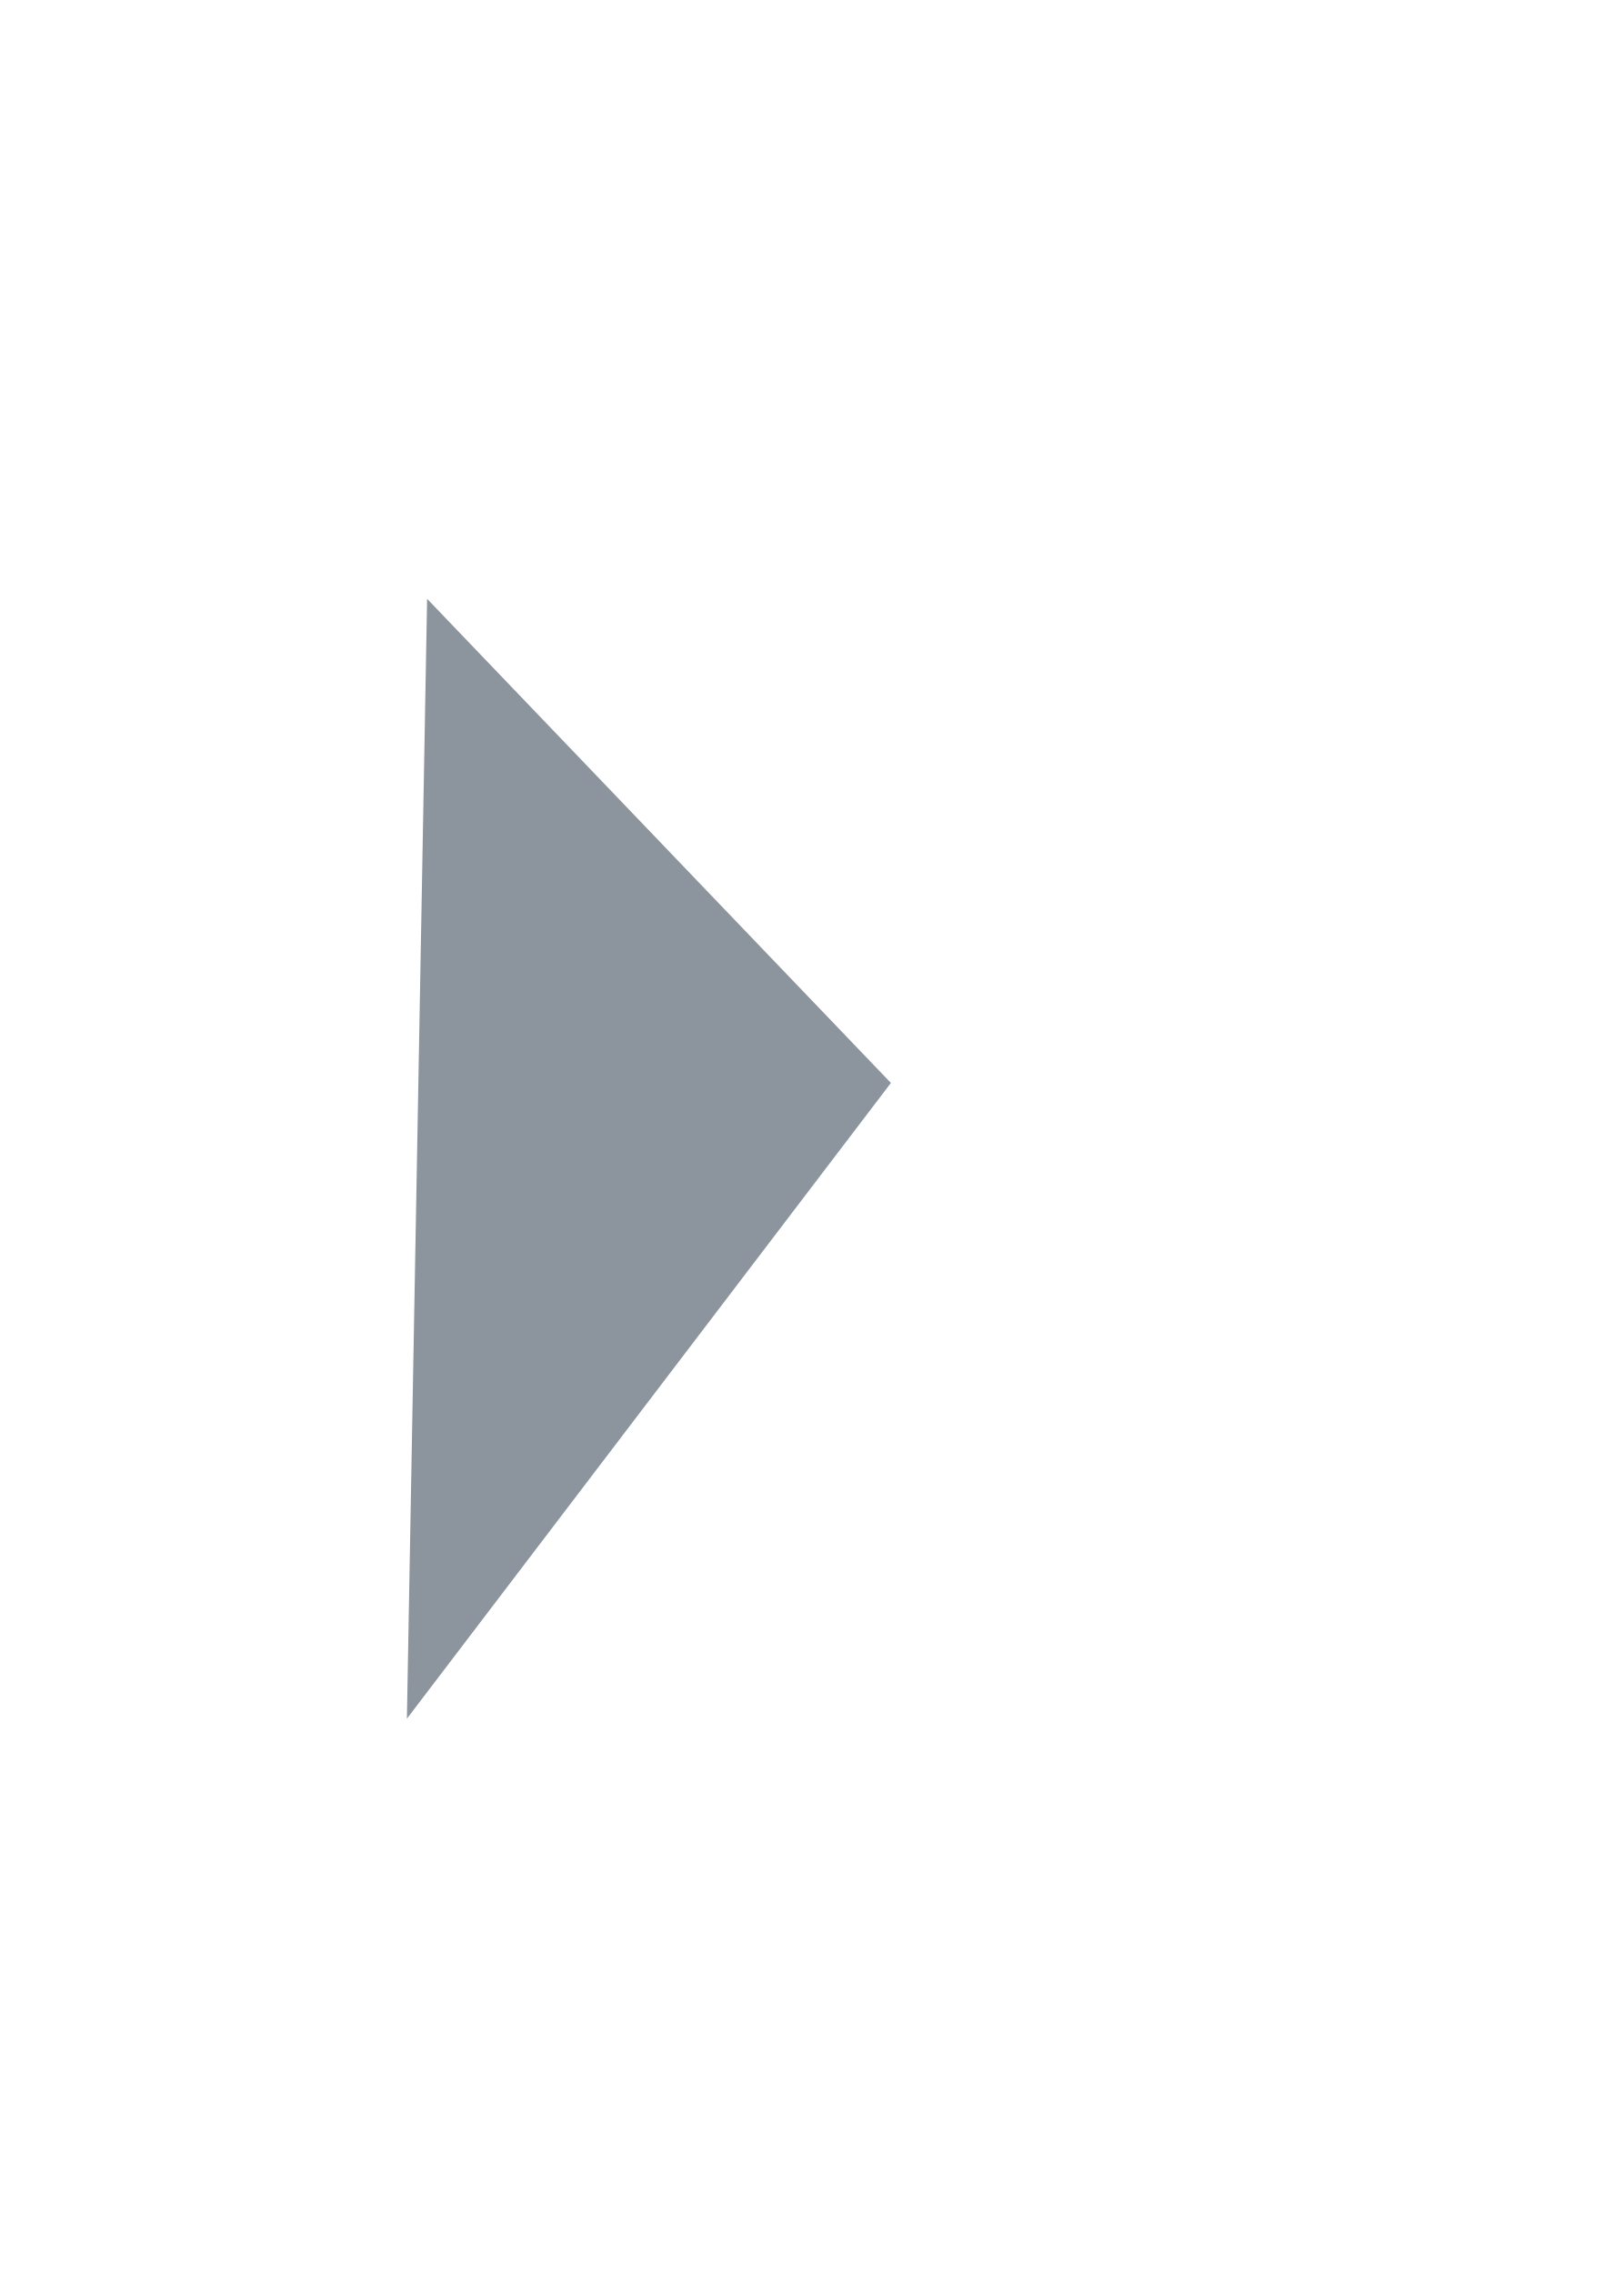
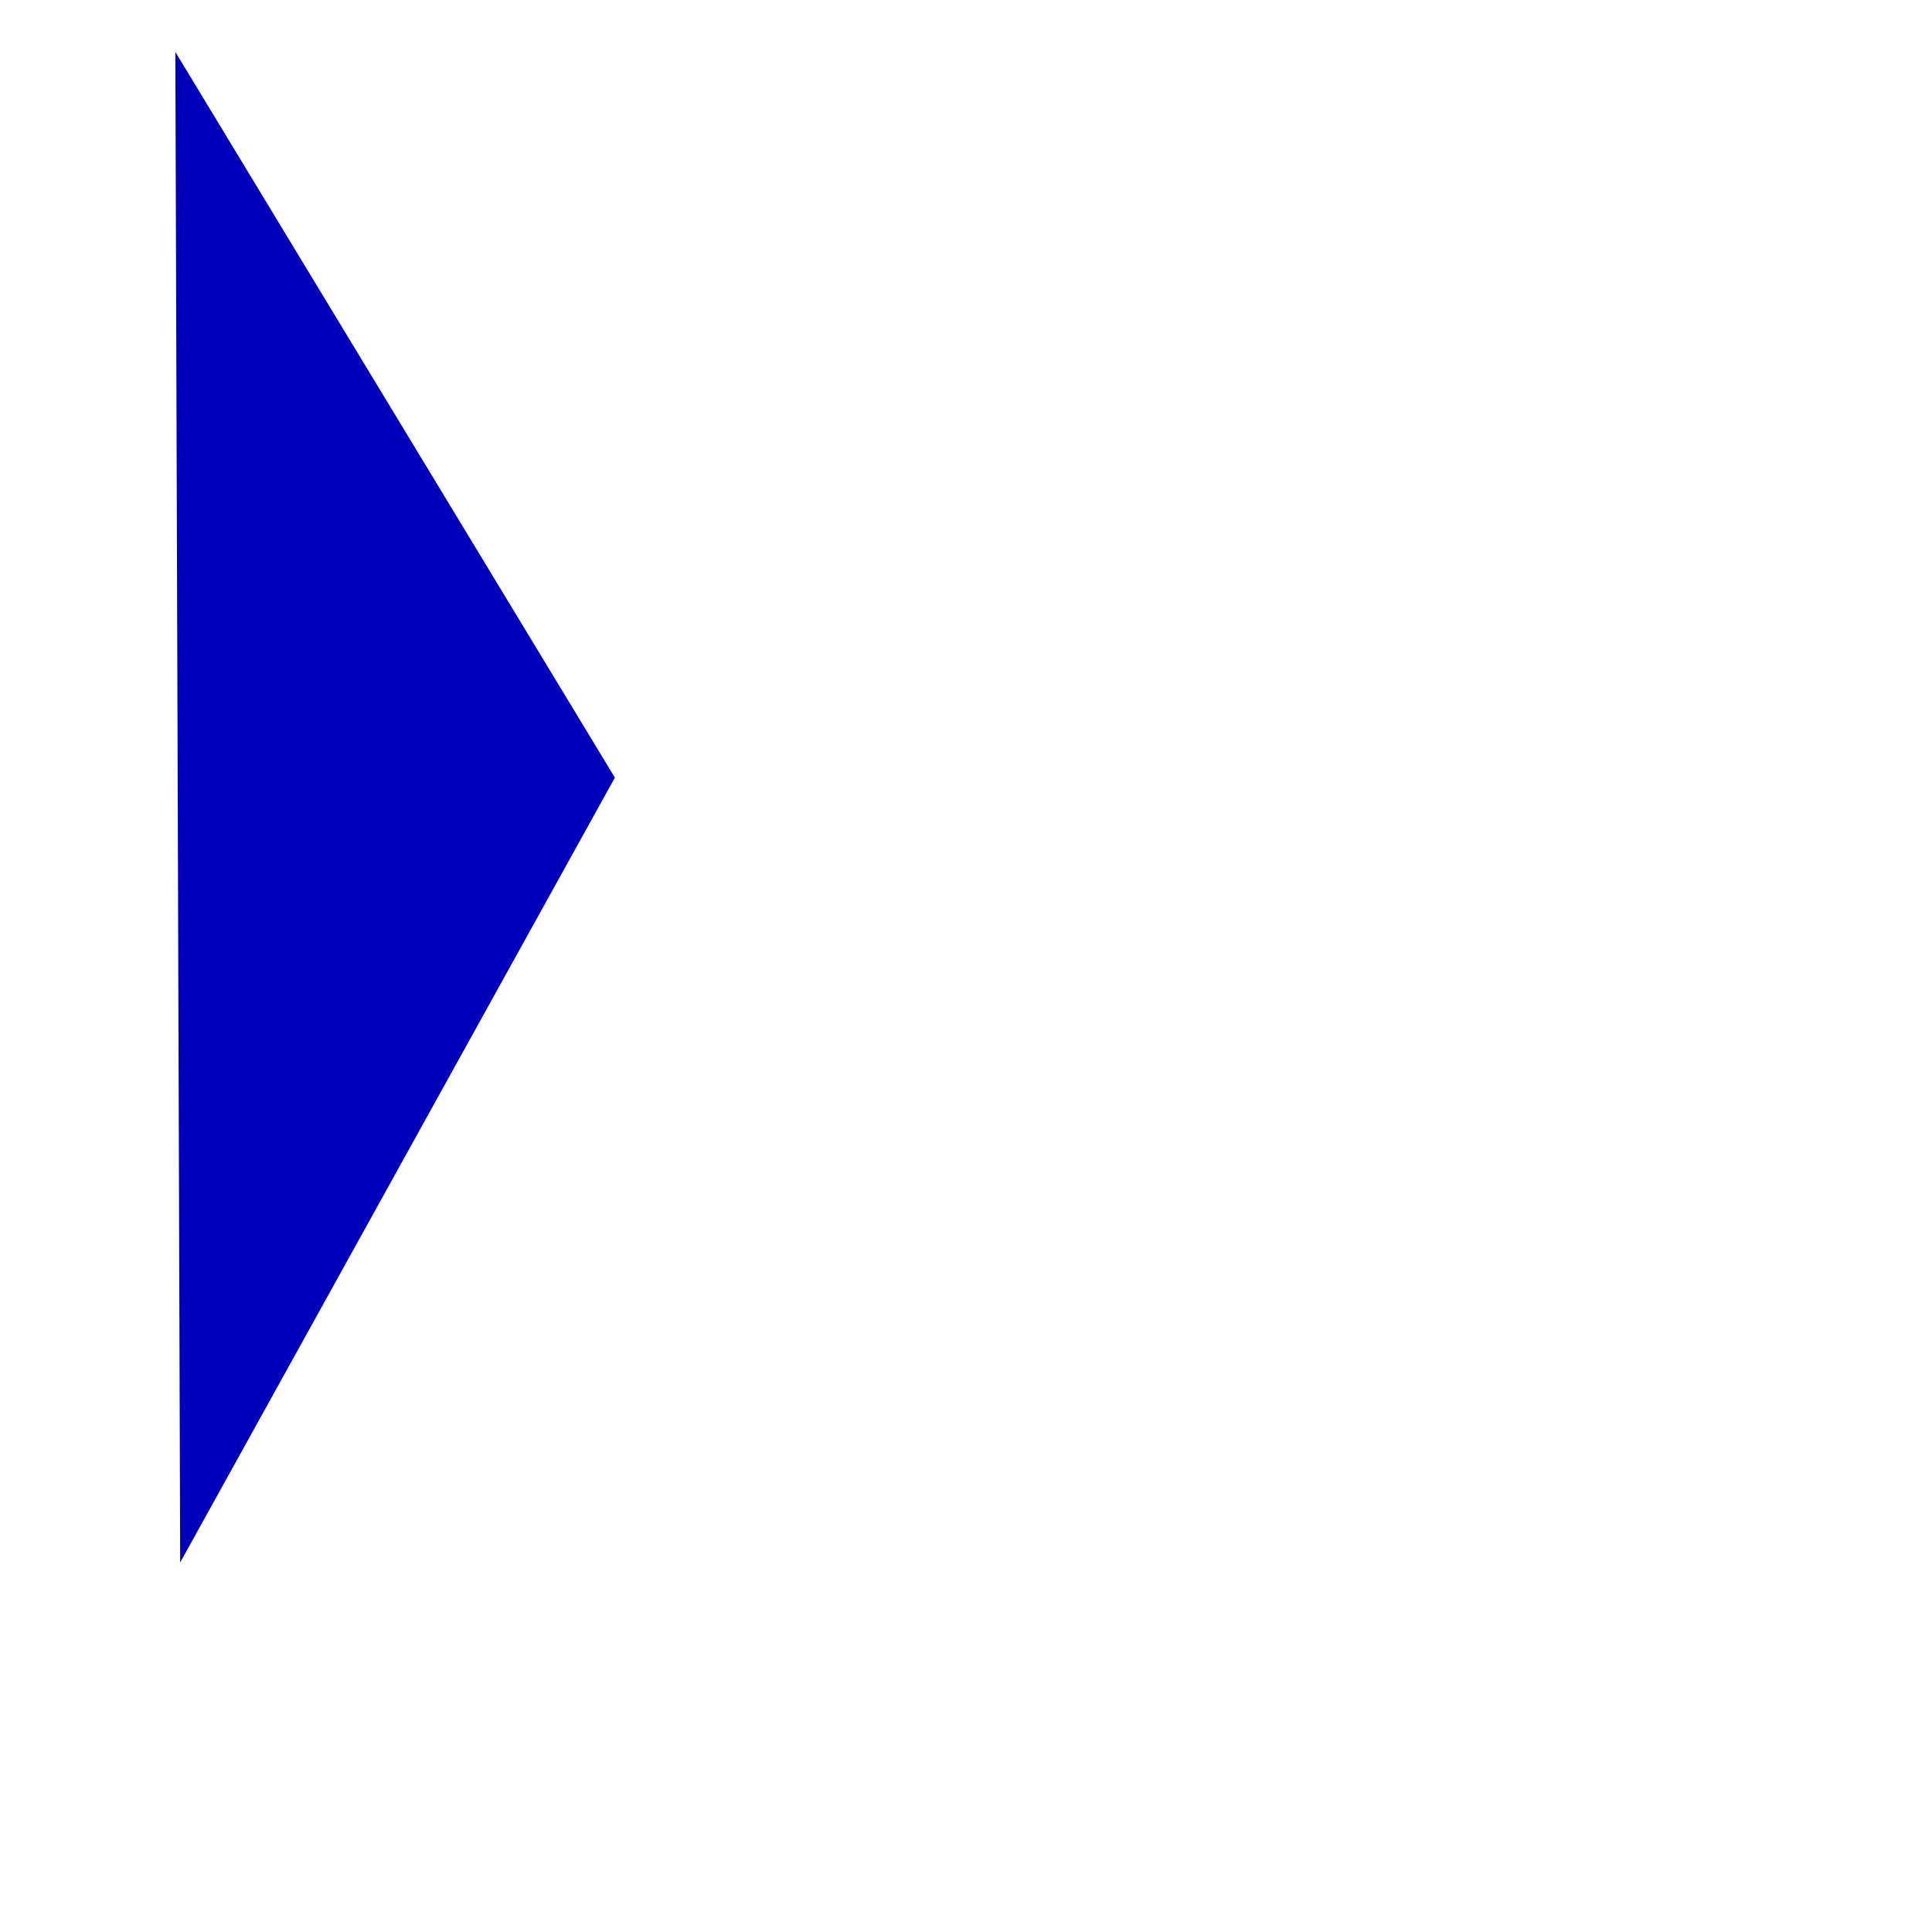
- <svg xmlns="http://www.w3.org/2000/svg" version="1.1" x="0px" y="0px" width="200px" height="280px" viewBox="0 0 200 280" style="enable-background:new 0 0 200 280;" xml:space="preserve">
+ <svg xmlns="http://www.w3.org/2000/svg" version="1.1" x="0px" y="0px" width="200px" height="200px" viewBox="0 0 200 200" style="enable-background:new 0 0 200 200;" xml:space="preserve">
  <g id="_x32_0-3">
-     <polygon style="fill:#8C959D;" points="50.118,211.72 109.735,133.404 52.607,73.764  " />
+     <polygon style="fill:#0000BB;" points="18.652,161.75 63.652,80.5 18.152,5.375  " />
  </g>
  <g id="Layer_1">
</g>
</svg>
